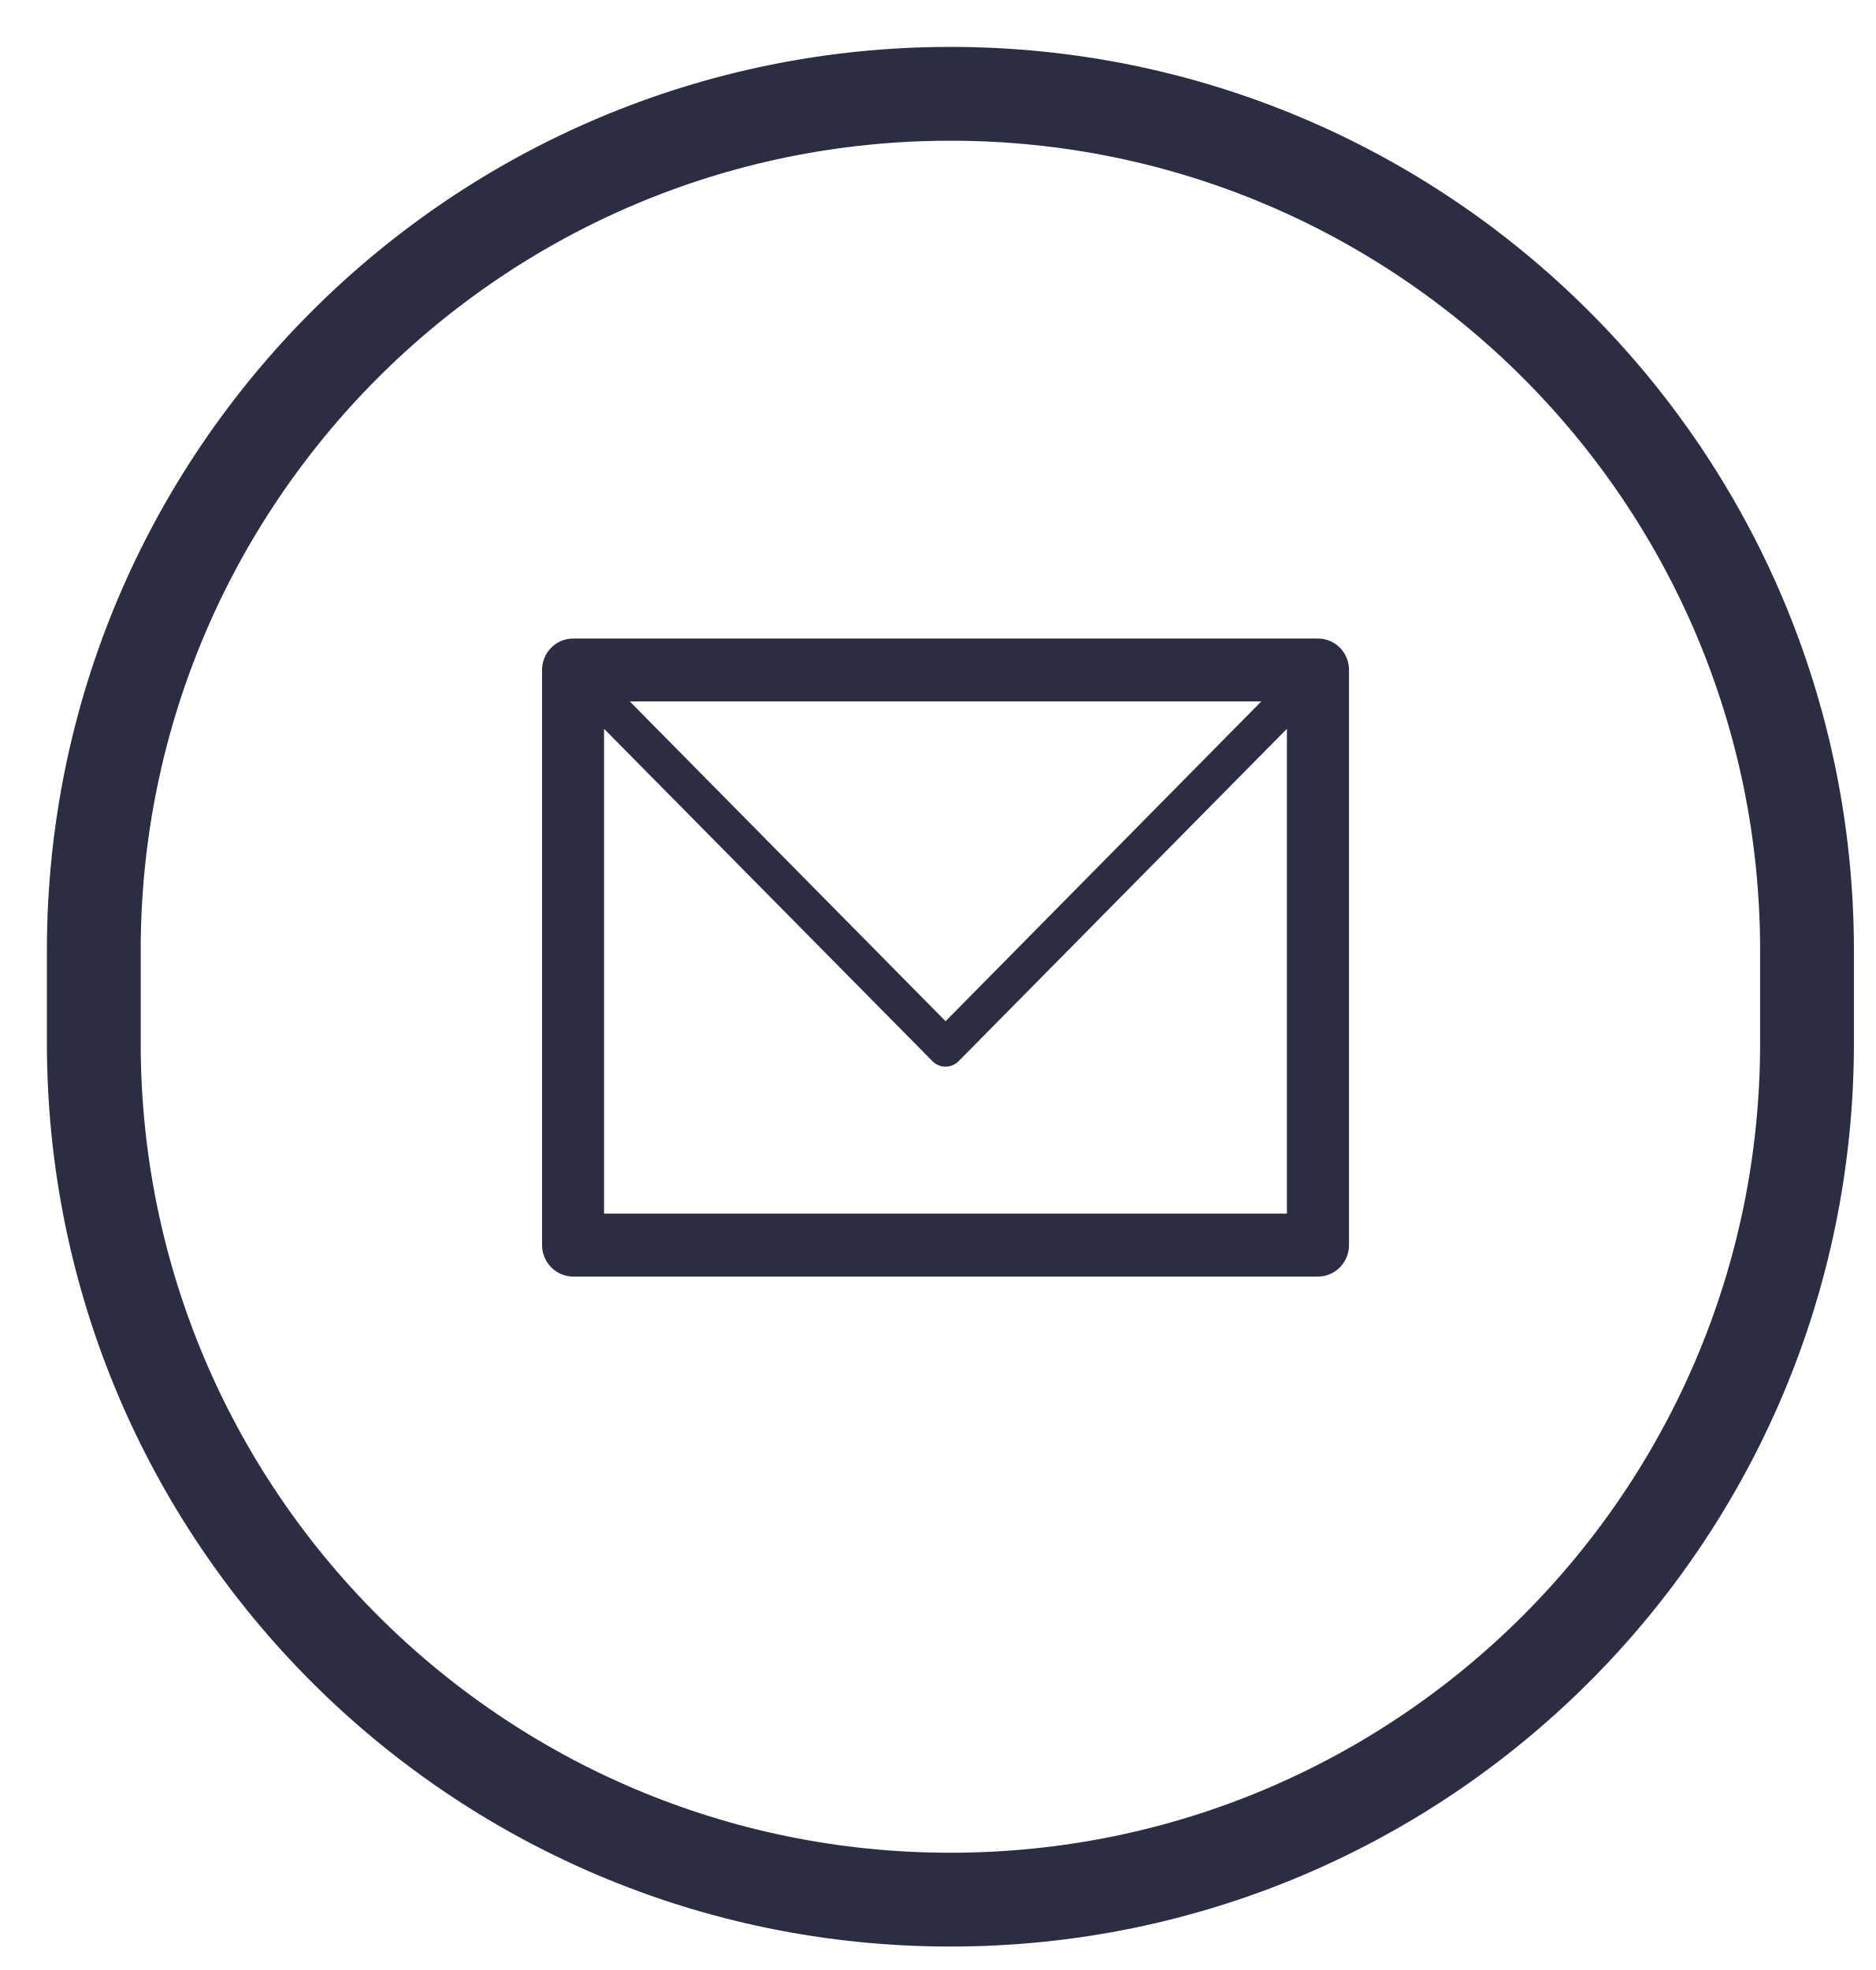
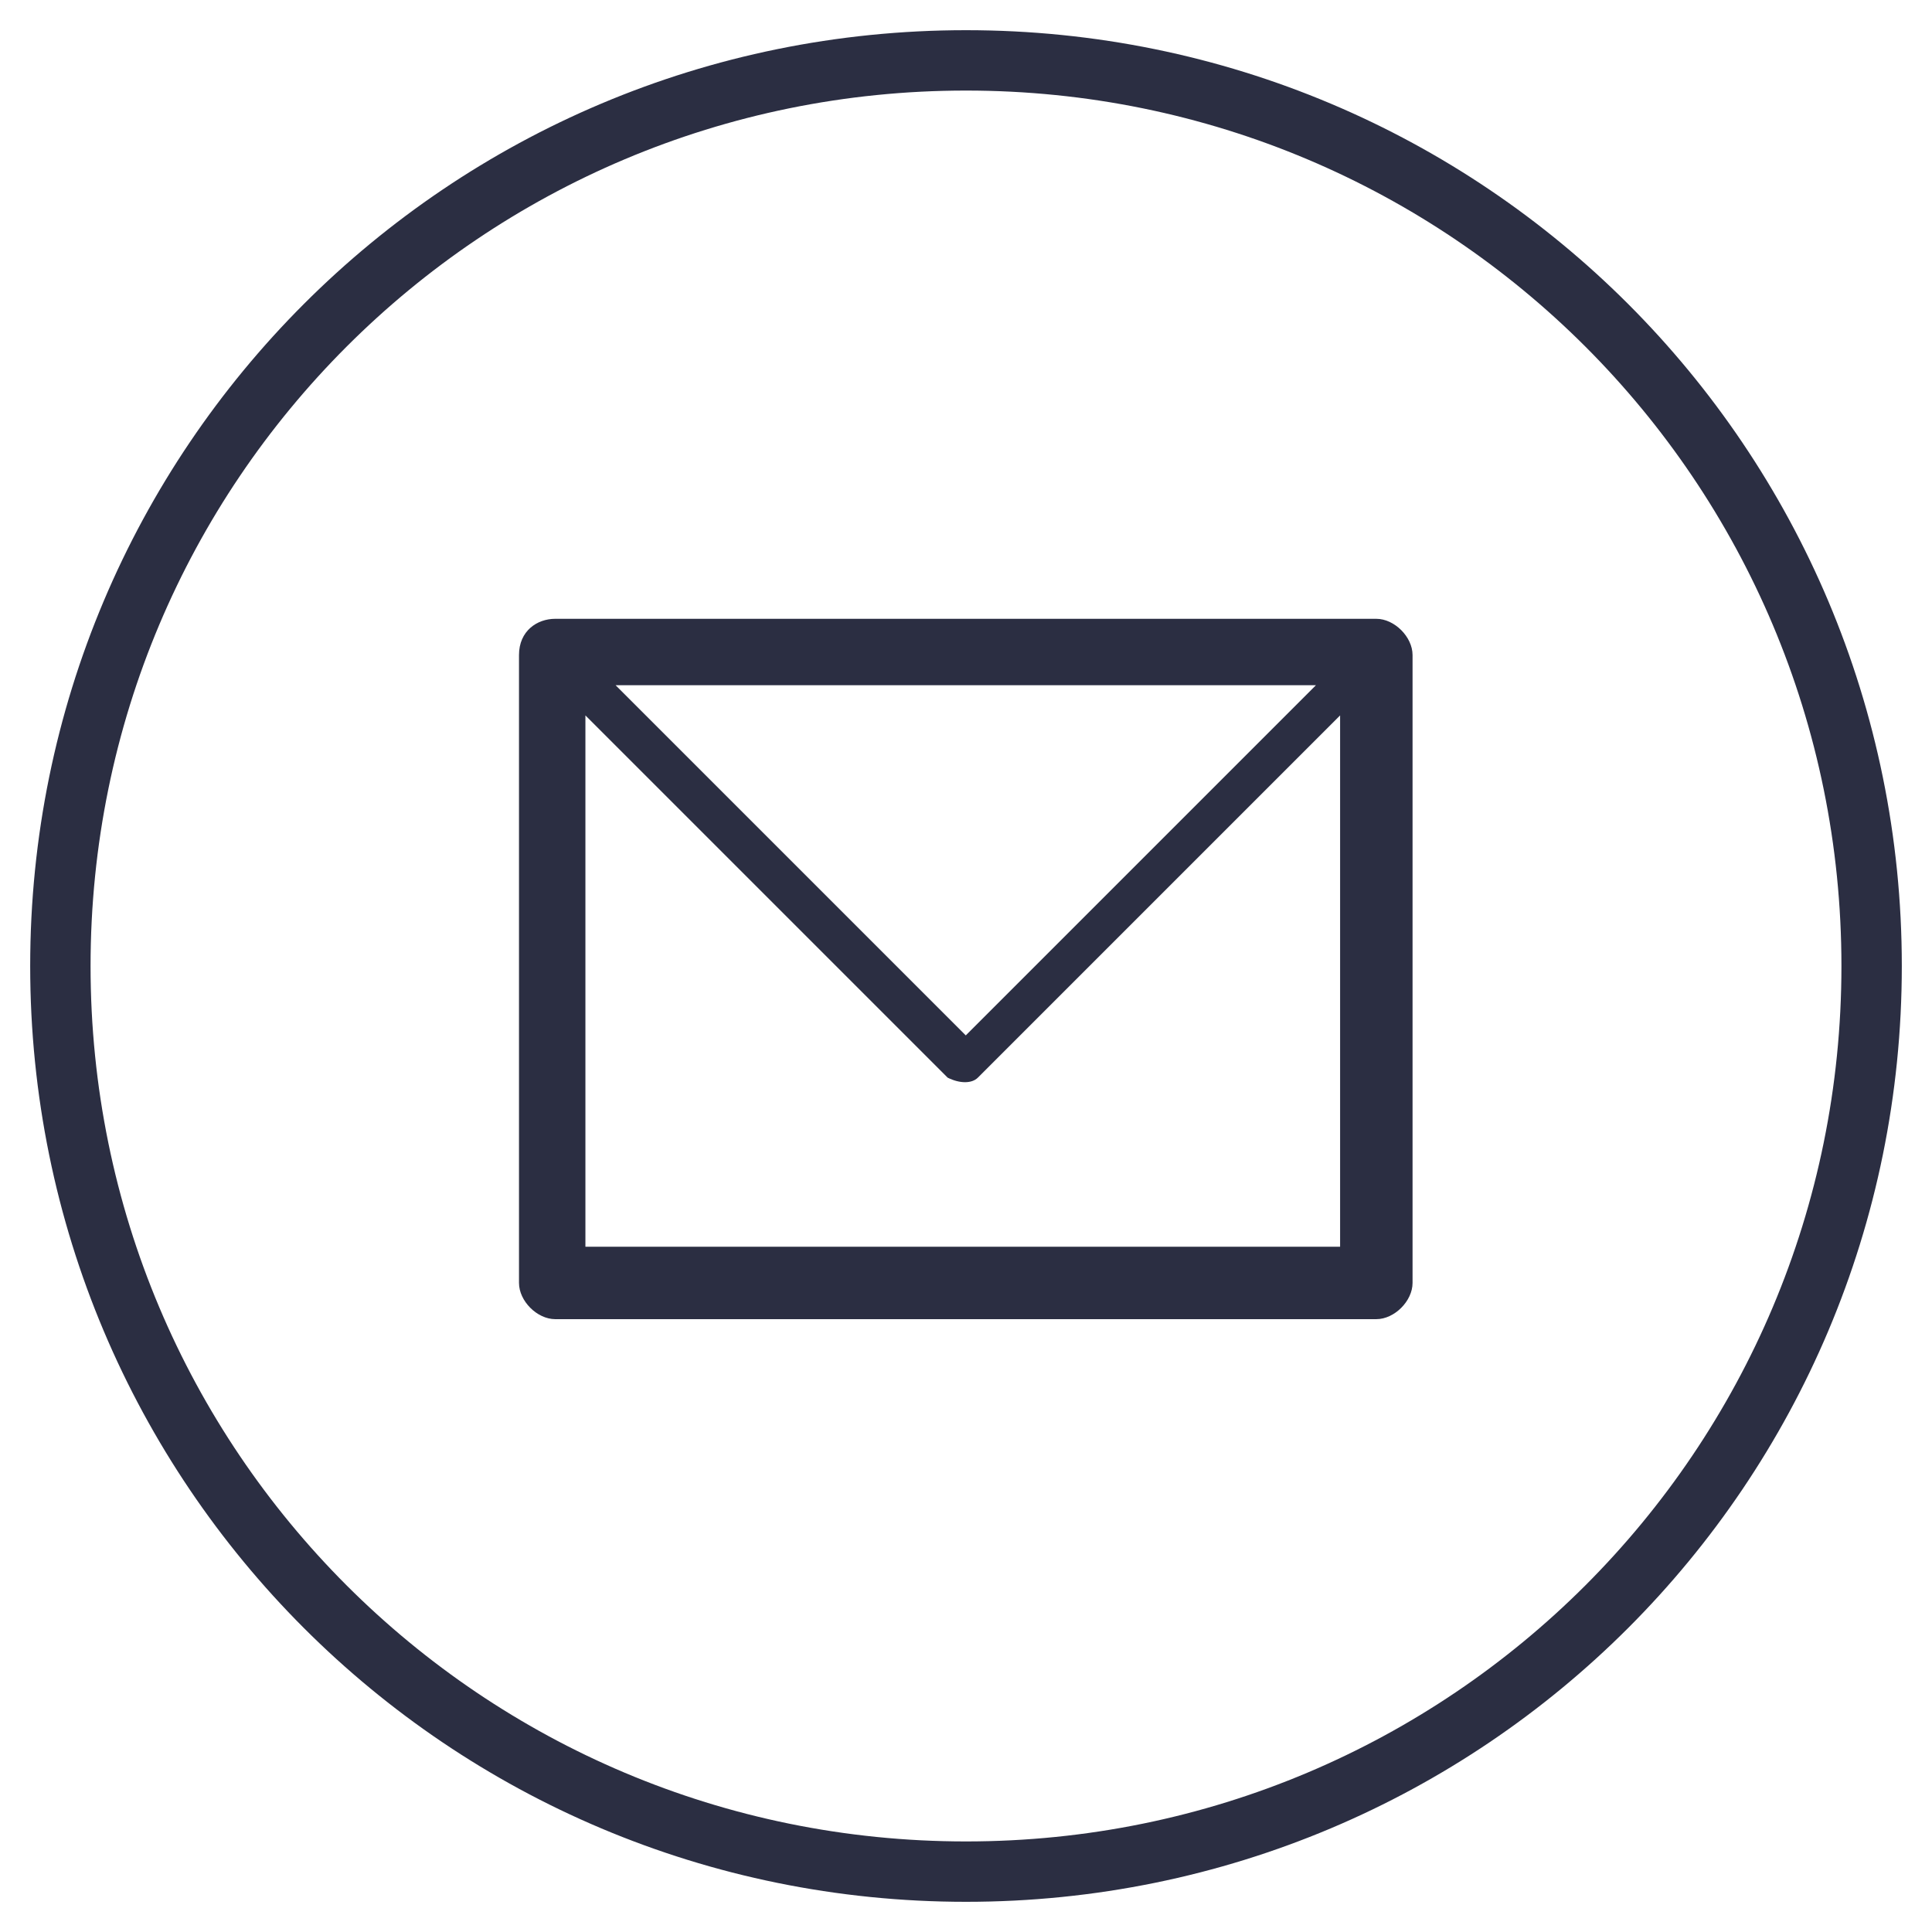
- <svg xmlns="http://www.w3.org/2000/svg" width="20px" height="21px" viewBox="0 0 20 21" version="1.1">
-   <defs />
-   <g id="Konnexion-Site" stroke="none" stroke-width="1" fill="none" fill-rule="evenodd">
-     <g id="Article-(960)" transform="translate(-612, -1292)">
-       <g id="About-The-Autor" transform="translate(271, 1254)">
-         <g id="Icon_Mail" transform="translate(342, 39)">
-           <rect id="Border" stroke="#2B2E42" x="0" y="0" width="18.265" height="19.25" rx="9.132" />
-           <path d="M12.447,6.477 L5.714,6.477 L9.081,9.886 L12.447,6.477 Z M12.72,6.769 L9.22,10.312 C9.143,10.39 9.017,10.39 8.941,10.312 L5.44,6.769 L5.44,11.937 L12.72,11.937 L12.72,6.769 Z M5.11,5.807 L5.118,5.807 L13.051,5.807 C13.235,5.807 13.382,5.957 13.382,6.142 L13.382,6.15 L13.382,12.272 C13.382,12.456 13.235,12.608 13.051,12.608 L13.043,12.608 L5.11,12.608 C4.927,12.608 4.779,12.456 4.779,12.272 L4.779,12.263 L4.779,6.142 C4.779,5.957 4.927,5.807 5.11,5.807 Z" id="Mail" fill="#2B2E42" />
+ <svg xmlns="http://www.w3.org/2000/svg" version="1.1" id="Calque_1" x="0px" y="0px" viewBox="0 0 32 32" style="enable-background:new 0 0 32 32;" xml:space="preserve">
+   <style type="text/css">
+ 	.st0{fill:none;stroke:#2B2E42;}
+ 	.st1{fill:#2B2E42;}
+ </style>
+   <g id="Page-1">
+     <g id="Accueil-_x28_1140_x29_" transform="translate(-993, -639)">
+       <g id="Projects" transform="translate(0, 601)">
+         <g id="Top-Menu" transform="translate(45, 39)">
+           <g id="Icon_LinkedIn_Dark" transform="translate(949, 0)">
+             <path id="Rectangle-3-Copy" class="st0" d="M15,0L15,0c8.3,0,15,6.7,15,15l0,0c0,8.3-6.7,15-15,15l0,0C6.7,30,0,23.3,0,15l0,0       C0,6.7,6.7,0,15,0z" />
+           </g>
+         </g>
+       </g>
+     </g>
+   </g>
+   <g id="Page-1_1_">
+     <g id="À-Propos-_x28_1140_x29_" transform="translate(-560, -988)">
+       <g id="Team" transform="translate(330, 646)">
+         <g id="Eric-Turcotte" transform="translate(0, 64)">
+           <g id="Hover">
+             <g id="Icon_Mail" transform="translate(230.7963, 279.4494)">
+               <path id="Mail" class="st1" d="M21,9.9H9.4l5.8,5.8L21,9.9z M21.4,10.4l-6,6c-0.1,0.1-0.3,0.1-0.5,0l-6-6v8.8h12.5V10.4z         M8.4,8.8L8.4,8.8H22c0.3,0,0.6,0.3,0.6,0.6v0v10.4c0,0.3-0.3,0.6-0.6,0.6h0H8.4c-0.3,0-0.6-0.3-0.6-0.6v0V9.4        C7.8,9,8.1,8.8,8.4,8.8z" />
+             </g>
+           </g>
        </g>
      </g>
    </g>
  </g>
</svg>
